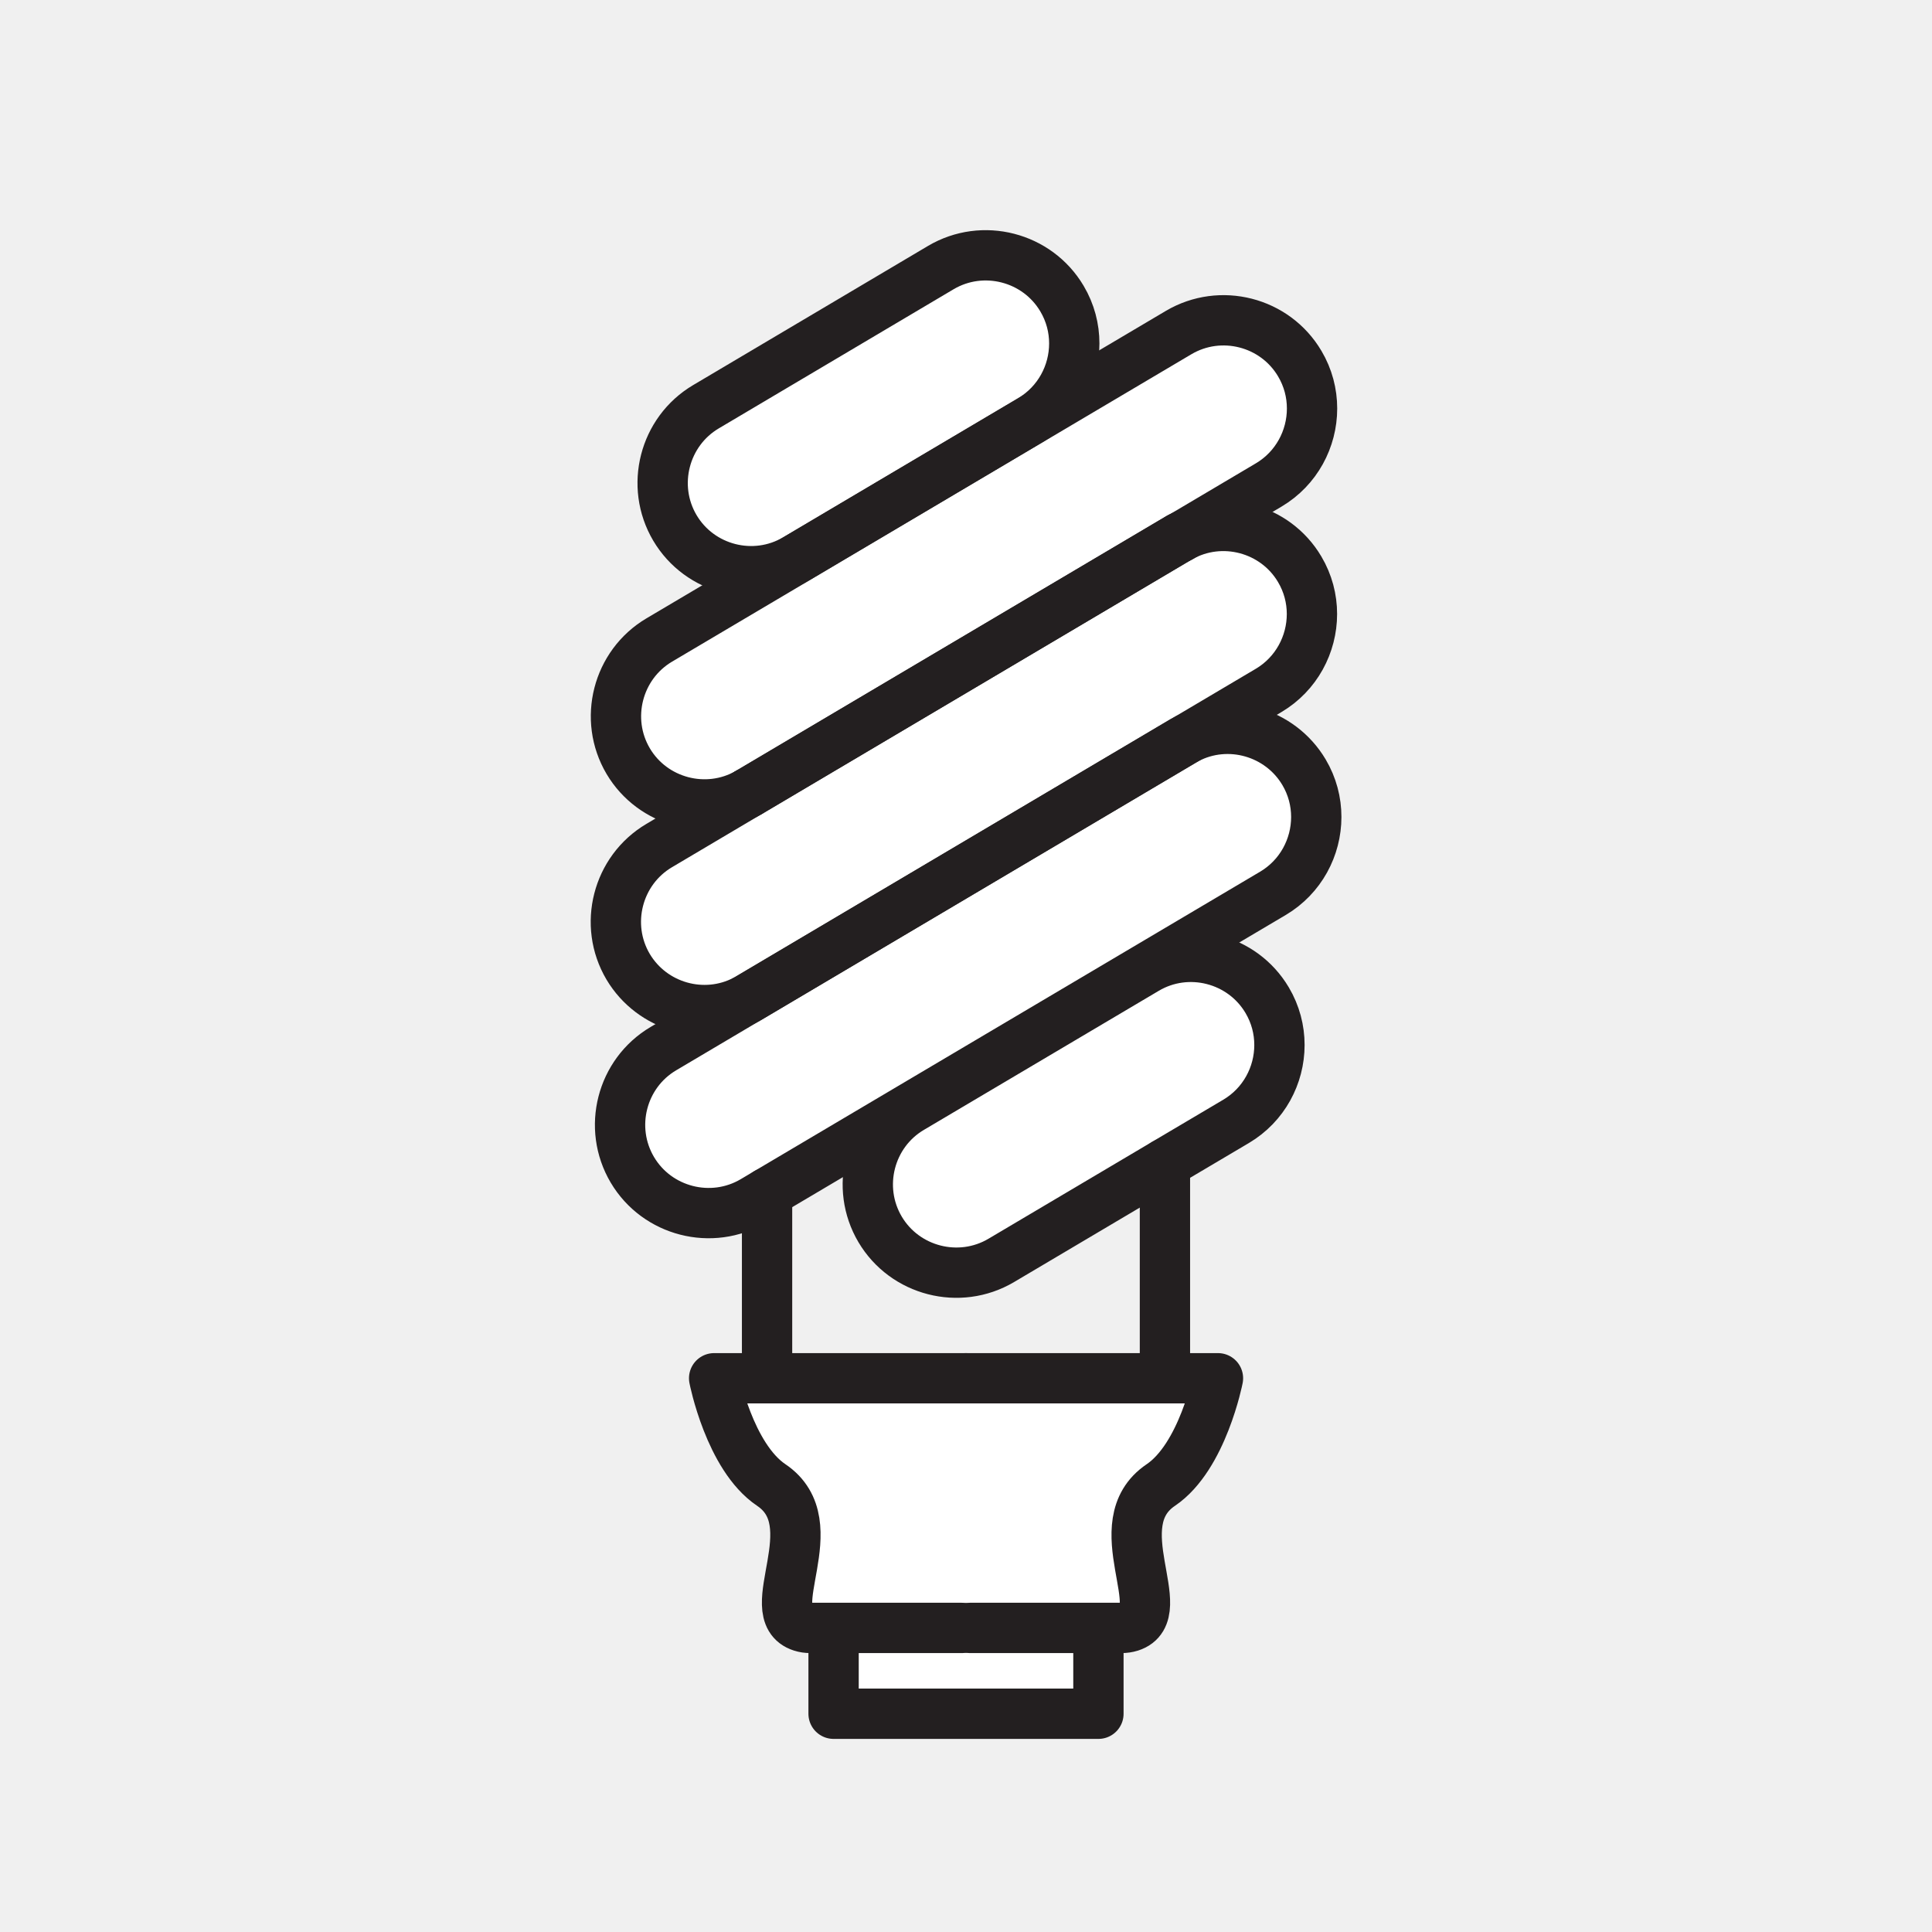
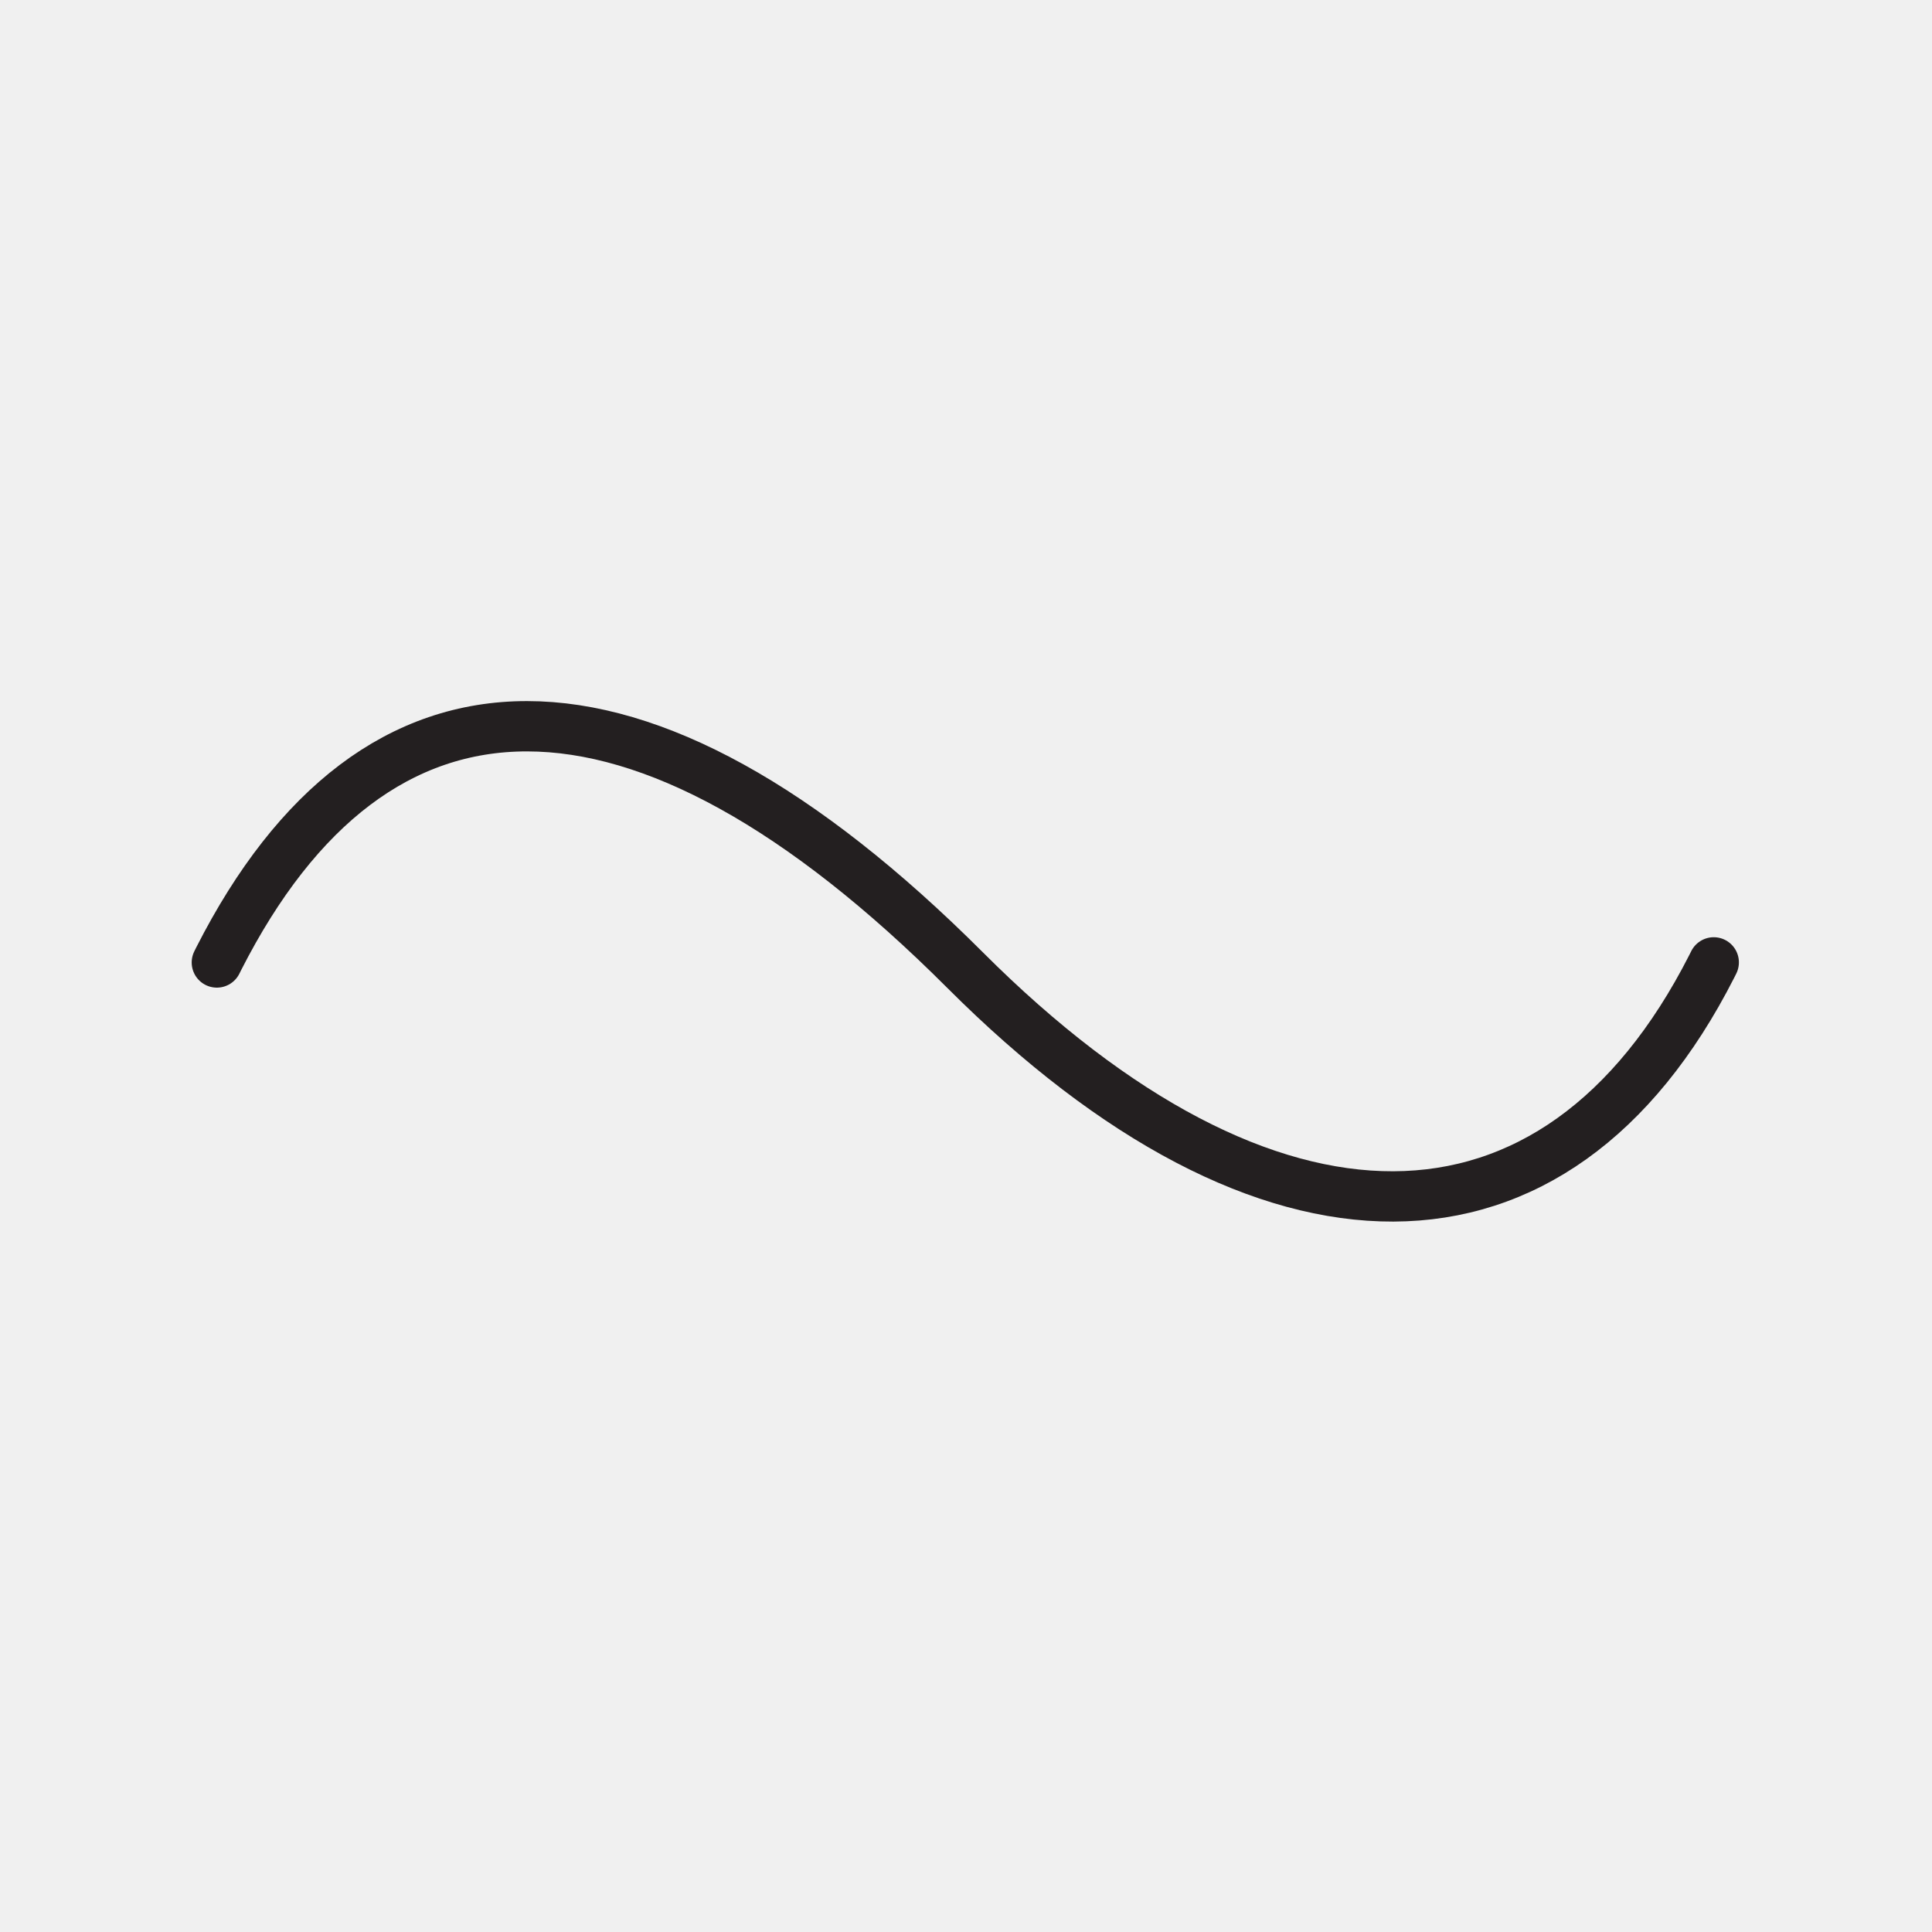
<svg xmlns="http://www.w3.org/2000/svg" viewBox="0 0 1920 1920">
  <style>
        .st0{fill:#fff}.st1{fill:none;stroke:#231f20;stroke-width:50;stroke-linecap:round;stroke-linejoin:round;stroke-miterlimit:10}
    </style>
-   <path class="st0" d="M1259.3 994c8.3 14 12.2 29.3 12.2 44.5 0 30.1-15.4 59.5-43.1 75.9l-70.8 41.9-162.6 96.3c-41.6 24.6-95.8 10.7-120.4-30.9-24.6-41.6-10.8-95.8 30.9-120.4l233.4-138.2c41.6-24.6 95.8-10.7 120.4 30.9zm-86.8-460c-.1 0-.1.1-.2.1L744.7 787.2c-.2.1-.5.3-.7.4l-.6.3-88.3 52.3c-41.6 24.6-55.5 78.8-30.9 120.4 23.8 40.2 75.3 54.5 116.3 33.2l434.7-257.4c1.4-.8 2.8-1.6 4.2-2.3l81.4-48.2c27.6-16.4 43-45.8 43-75.9 0-15.2-3.9-30.6-12.2-44.5-24.3-41.1-77.6-55.1-119.1-31.5zm6.9 200.2L744.7 991.6c-1.4.8-2.8 1.6-4.2 2.3l-81.4 48.2c-41.6 24.6-55.5 78.8-30.9 120.4s78.8 55.5 120.4 30.9l13.5-8 502.5-297.5c27.7-16.4 43.1-45.8 43.1-75.9 0-15.2-3.9-30.6-12.2-44.5-23.6-40.3-75.1-54.7-116.1-33.3zm-8.2-403.8l-516 305.5c-41.6 24.6-55.5 78.8-30.9 120.4 24.4 41.2 77.7 55.2 119.1 31.6l.6-.3 427.2-252.9c.4-.2.7-.4 1.1-.6.1 0 .1-.1.2-.1l88.3-52.3c27.6-16.4 43-45.8 43-75.9 0-15.2-3.9-30.6-12.2-44.6-24.6-41.5-78.8-55.4-120.4-30.8zM935 265.9L701.5 404.1c-41.6 24.6-55.5 78.8-30.9 120.4 24.6 41.6 78.8 55.5 120.4 30.9l233.4-138.2c27.6-16.4 43.1-45.8 43.1-75.9 0-15.2-3.9-30.6-12.2-44.5-24.5-41.6-78.7-55.5-120.3-30.9z" id="Layer_7" />
-   <path class="st0" d="M828.4 1617.8h-23.1c-2.9 0-5.9-.4-8.7-1.3-42.2-13.4 27.3-101.9-30.1-140.7-41.6-28.1-56.8-106.1-56.8-106.1h500.6s-15.2 78.1-56.8 106.1c-57.5 38.8 12.1 127.3-30.2 140.7-2.8.9-5.7 1.3-8.7 1.3h-23.1v85.2H828.4v-85.2z" id="Layer_8" />
-   <g id="STROKES">
-     <g id="XMLID_1_">
-       <path class="st1" d="M670.7 524.6c-24.6-41.6-10.7-95.8 30.9-120.4L935 265.9c41.6-24.6 95.8-10.7 120.4 30.9 8.3 14 12.2 29.3 12.2 44.5 0 30.1-15.4 59.5-43.1 75.9L791.1 555.4c-41.6 24.7-95.8 10.8-120.4-30.8z" />
-       <path class="st1" d="M874.6 1221.7c-24.6-41.6-10.8-95.8 30.9-120.4l233.4-138.2c41.6-24.6 95.8-10.7 120.4 30.9 8.3 14 12.2 29.3 12.2 44.5 0 30.1-15.4 59.5-43.1 75.9l-70.8 41.9-162.6 96.3c-41.6 24.6-95.8 10.7-120.4-30.9z" />
-       <path class="st1" d="M1172.3 534.1L744.7 787.2c-.2.1-.5.3-.7.4" />
-       <path class="st1" d="M743.4 788c-41.4 23.6-94.8 9.5-119.1-31.6-24.6-41.6-10.7-95.8 30.9-120.4l516.1-305.5c41.6-24.6 95.8-10.8 120.4 30.9 8.3 14 12.2 29.3 12.2 44.6 0 30.1-15.4 59.5-43 75.9l-88.3 52.3" />
-       <path class="st1" d="M740.5 993.9c-41 21.4-92.4 7-116.3-33.2-24.6-41.6-10.7-95.8 30.9-120.4l88.3-52.3.6-.3 427.2-252.9c.4-.2.7-.4 1.1-.6.1 0 .1-.1.2-.1 41.4-23.6 94.8-9.5 119.1 31.6 8.3 14 12.2 29.3 12.2 44.5 0 30.1-15.4 59.5-43 75.9l-81.4 48.2-434.7 257.3c-1.4.8-2.7 1.6-4.2 2.3z" />
-       <path class="st1" d="M762.3 1185.4l-13.5 8c-41.6 24.6-95.8 10.7-120.4-30.9s-10.8-95.8 30.9-120.4l81.4-48.2 434.7-257.4c1.4-.8 2.8-1.6 4.2-2.3 41-21.4 92.4-7 116.3 33.2 8.3 14 12.2 29.3 12.2 44.5 0 30.1-15.4 59.5-43.1 75.9l-502.7 297.6" />
-       <path class="st1" d="M762.3 1185.4v175.9" />
-       <path class="st1" d="M1157.7 1156.3v205" />
-       <path class="st1" d="M960 1369.7H709.7s15.2 78.1 56.8 106.1c57.5 38.8-12.1 127.3 30.1 140.7 2.8.9 5.7 1.3 8.7 1.3H956" />
-       <path class="st1" d="M964 1617.8h150.7c2.9 0 5.8-.4 8.7-1.3 42.2-13.4-27.3-101.9 30.2-140.7 41.6-28.1 56.8-106.1 56.8-106.1H960" />
-       <path class="st1" d="M828.4 1617.8v85.3h263.2v-85.3" />
-     </g>
-   </g>
+   <path class="st1" d="M1703.1 956.4l-2 4c-154.8 304.2-441.6 304.1-741.8 3.9-326.9-326.9-587-316-741.8-11.8l-2 4" id="STROKES" />
</svg>
